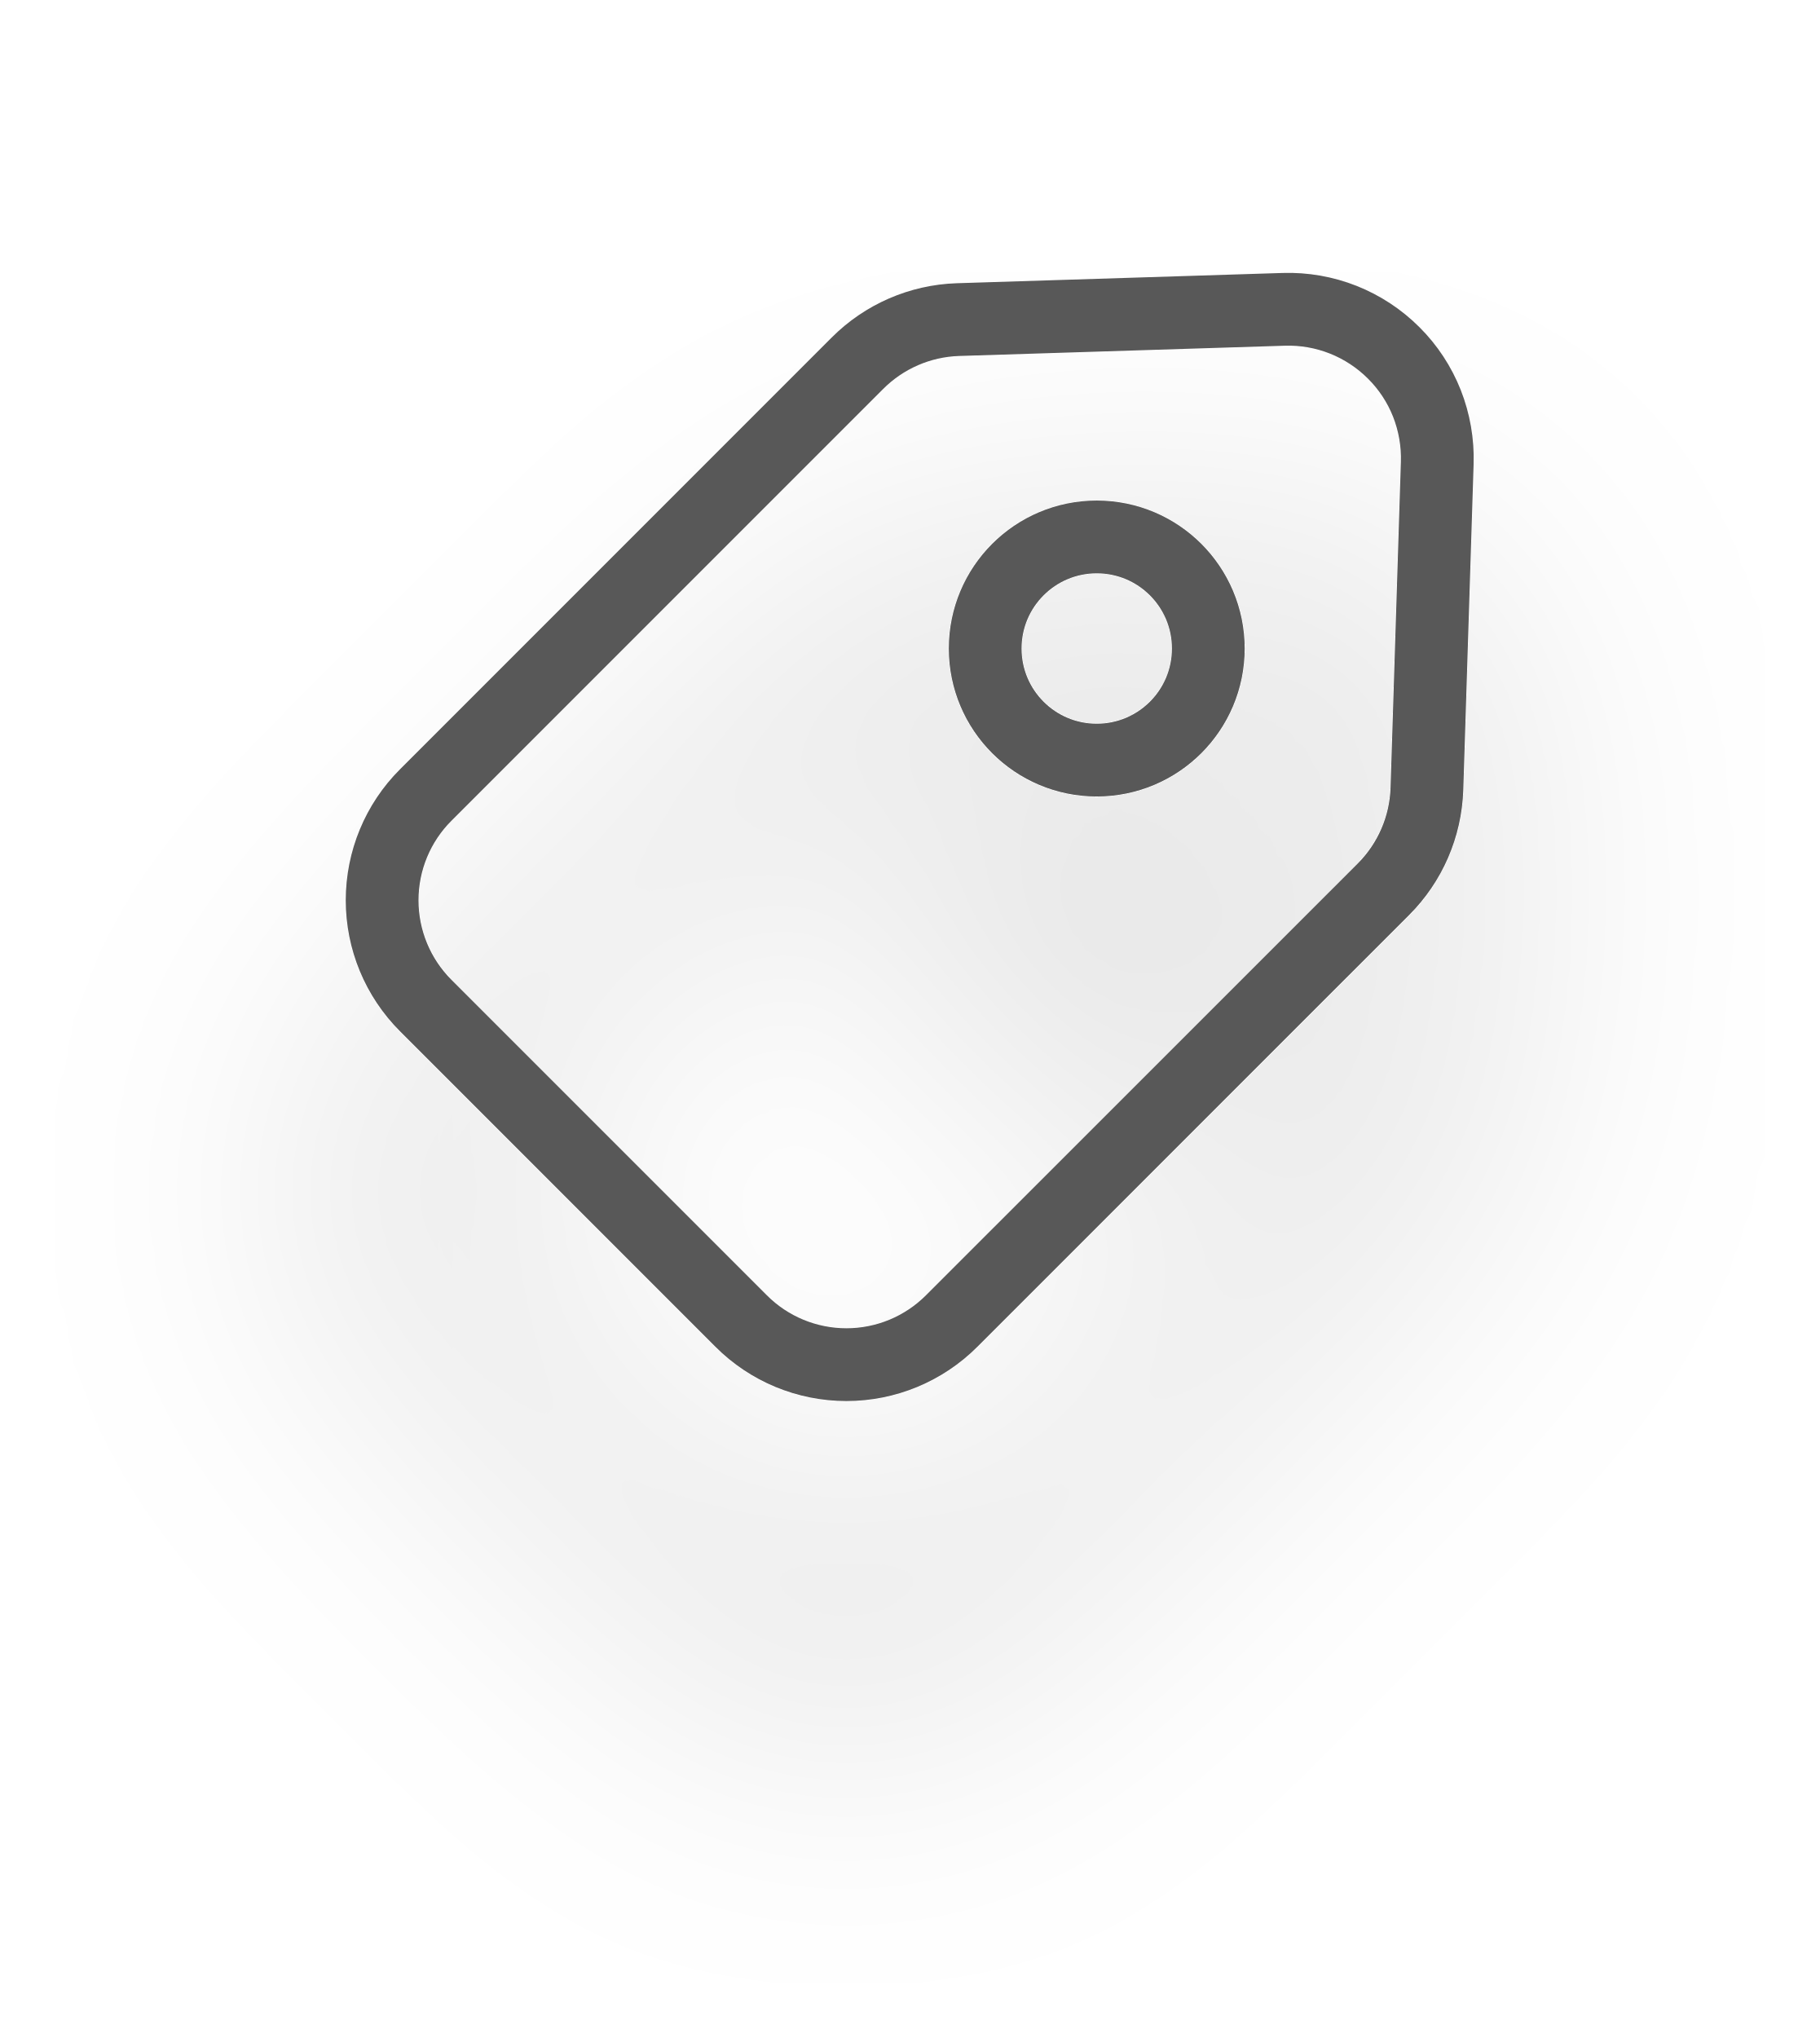
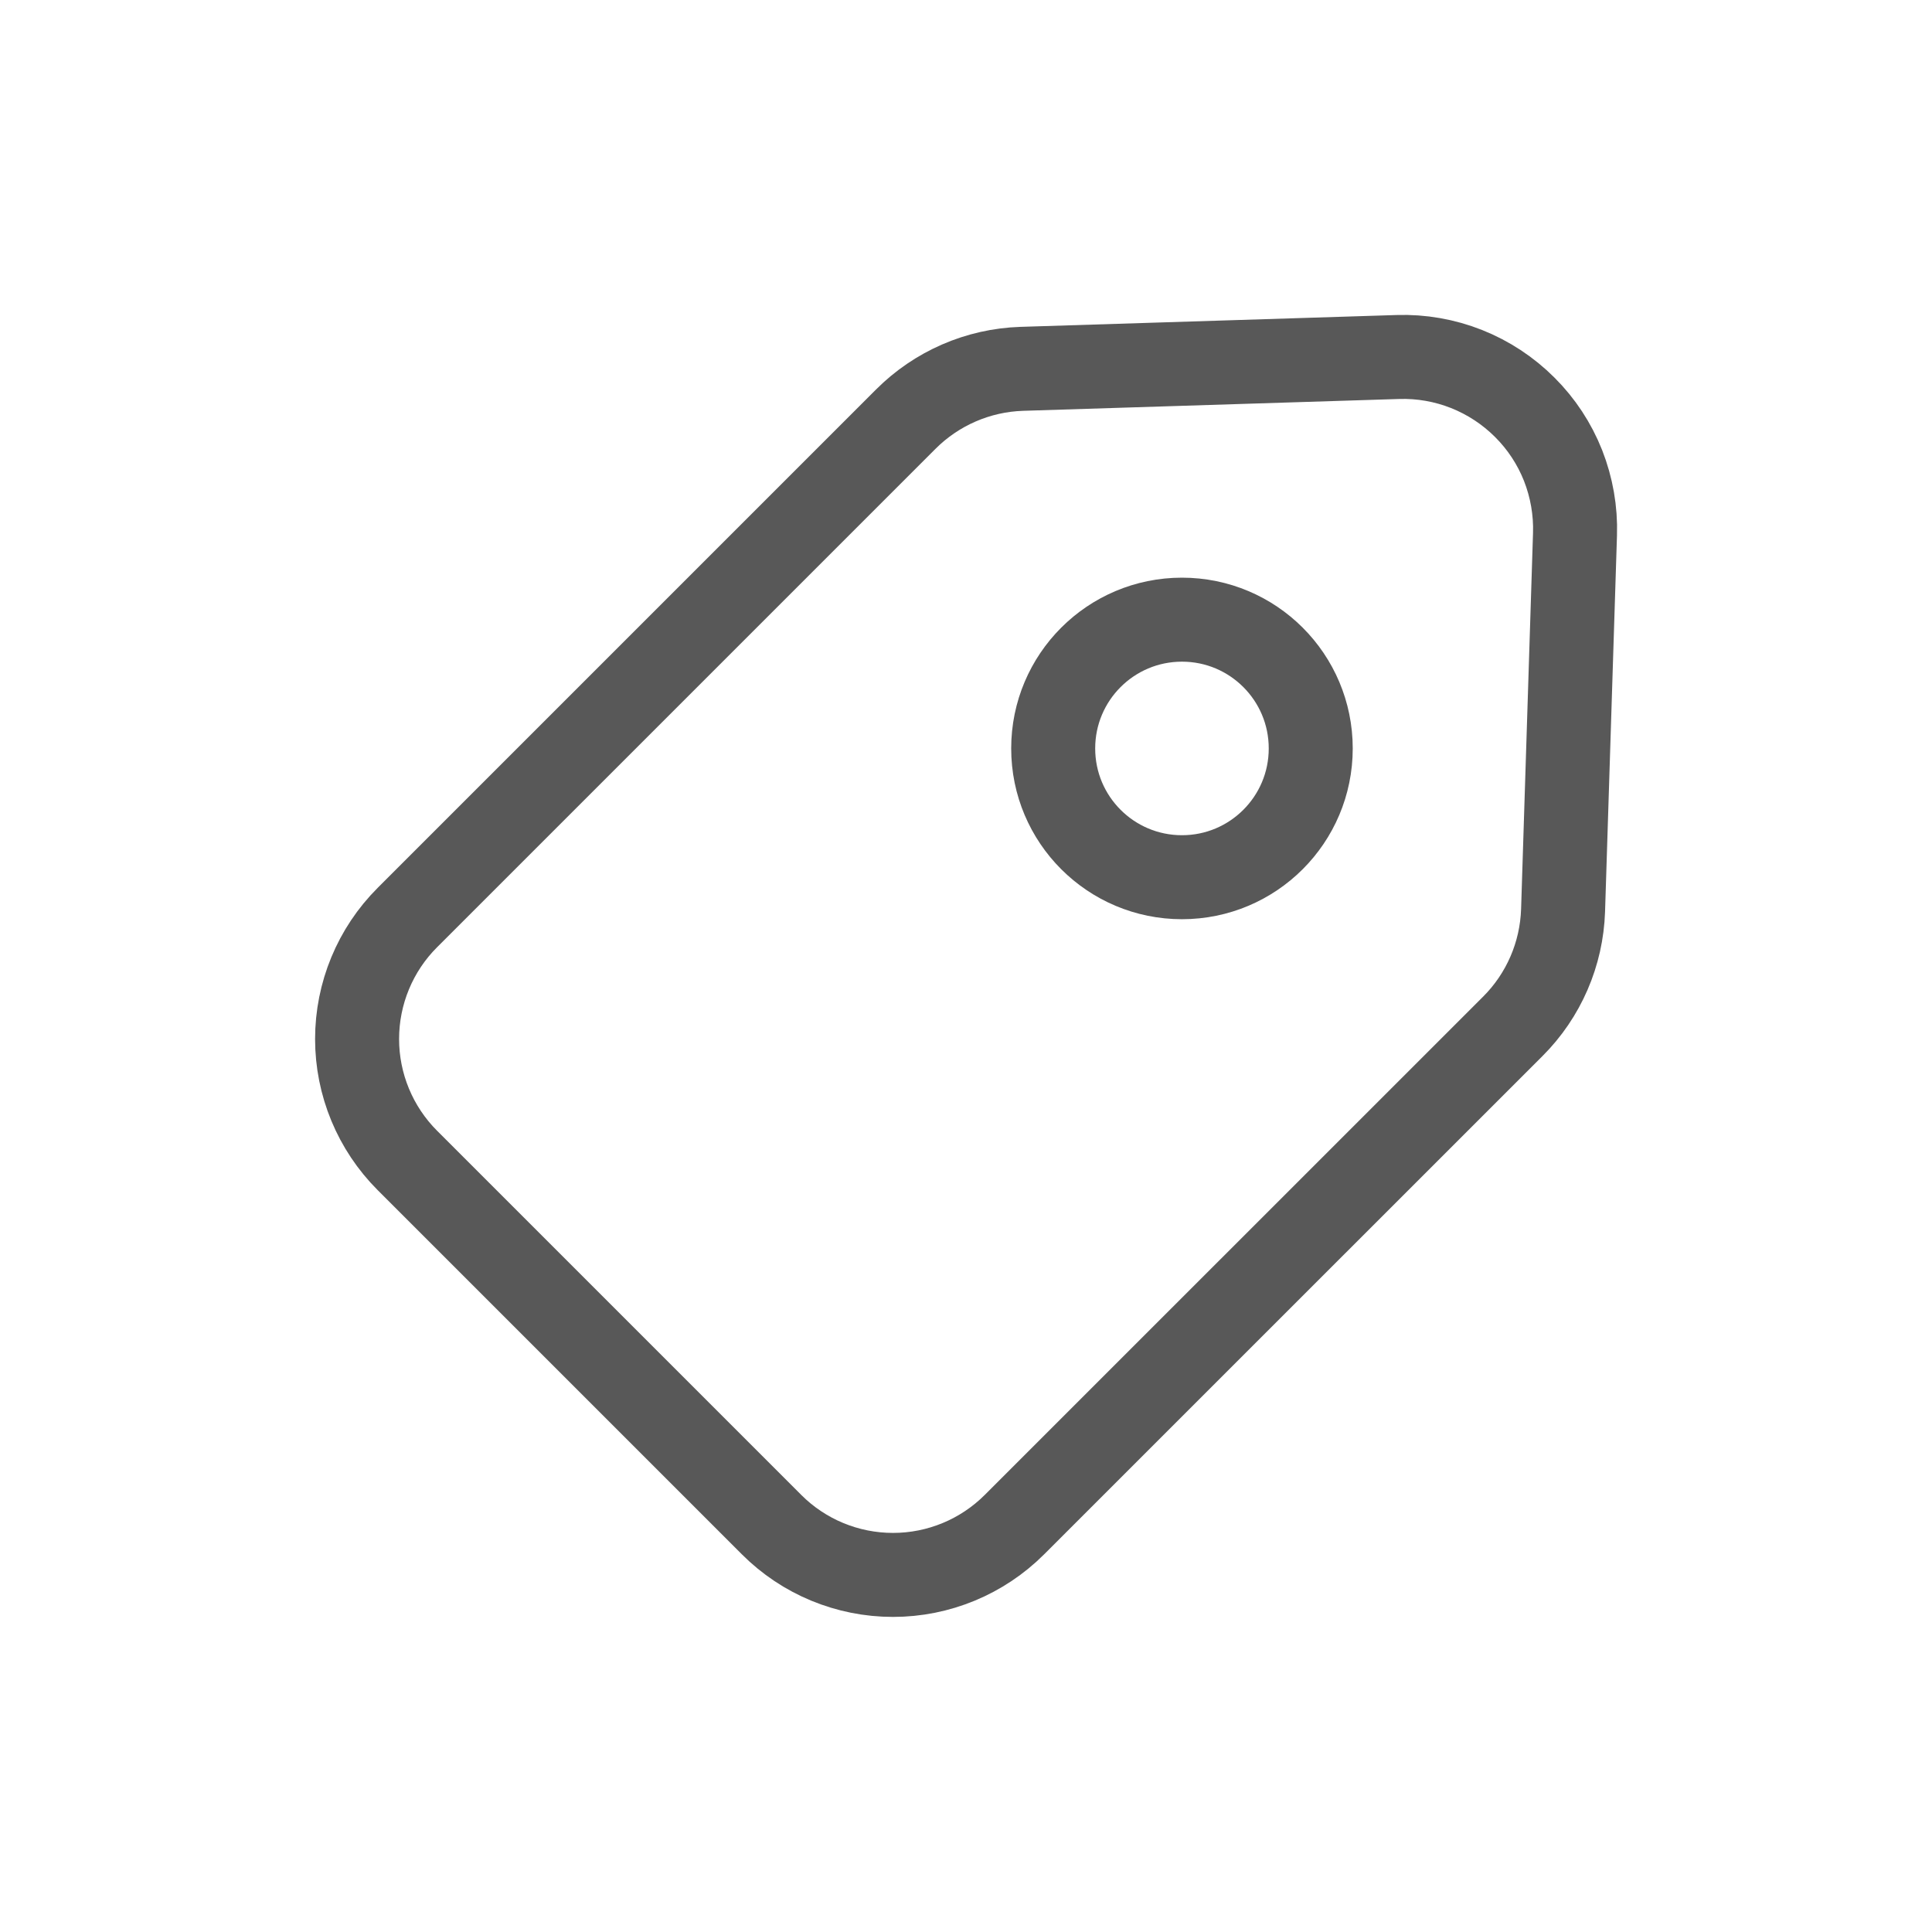
- <svg xmlns="http://www.w3.org/2000/svg" width="25" height="28" viewBox="0 0 25 28" fill="none">
-   <g filter="url(#filter0_d_297_175)">
-     <path d="M19.009 12.219L13.077 18.15C12.693 18.534 12.173 18.749 11.631 18.749C11.089 18.749 10.568 18.534 10.185 18.15L5.85 13.815C5.466 13.431 5.251 12.911 5.251 12.369C5.251 11.827 5.466 11.306 5.85 10.923L11.782 4.991C12.149 4.623 12.643 4.408 13.163 4.391L17.641 4.25C17.92 4.241 18.199 4.29 18.459 4.393C18.718 4.496 18.954 4.651 19.152 4.849C19.35 5.046 19.505 5.282 19.608 5.542C19.71 5.802 19.759 6.081 19.75 6.36L19.608 10.838C19.591 11.358 19.377 11.852 19.009 12.219Z" stroke="#585858" stroke-linecap="round" stroke-linejoin="round" />
-     <path d="M15.071 10.443C15.918 10.443 16.604 9.757 16.604 8.91C16.604 8.063 15.918 7.377 15.071 7.377C14.224 7.377 13.538 8.063 13.538 8.91C13.538 9.757 14.224 10.443 15.071 10.443Z" stroke="#585858" stroke-linecap="round" stroke-linejoin="round" />
-   </g>
-   <defs>
-     <filter id="filter0_d_297_175" x="0.751" y="3.749" width="23.5" height="23.5" filterUnits="userSpaceOnUse" color-interpolation-filters="sRGB">
-       <feFlood flood-opacity="0" result="BackgroundImageFix" />
-       <feColorMatrix in="SourceAlpha" type="matrix" values="0 0 0 0 0 0 0 0 0 0 0 0 0 0 0 0 0 0 127 0" result="hardAlpha" />
-       <feOffset dy="4" />
-       <feGaussianBlur stdDeviation="2" />
-       <feComposite in2="hardAlpha" operator="out" />
-       <feColorMatrix type="matrix" values="0 0 0 0 0 0 0 0 0 0 0 0 0 0 0 0 0 0 0.25 0" />
-       <feBlend mode="normal" in2="BackgroundImageFix" result="effect1_dropShadow_297_175" />
-       <feBlend mode="normal" in="SourceGraphic" in2="effect1_dropShadow_297_175" result="shape" />
-     </filter>
-   </defs>
+ <svg xmlns="http://www.w3.org/2000/svg" width="23" height="23" viewBox="0 0 23 23" fill="none">
+   <path d="M18.009 12.219L12.077 18.15C11.693 18.534 11.173 18.749 10.631 18.749C10.089 18.749 9.568 18.534 9.185 18.15L4.85 13.815C4.466 13.431 4.251 12.911 4.251 12.369C4.251 11.827 4.466 11.306 4.85 10.923L10.782 4.991C11.149 4.623 11.643 4.408 12.163 4.391L16.641 4.25C16.92 4.241 17.199 4.29 17.459 4.393C17.718 4.496 17.954 4.651 18.152 4.849C18.35 5.046 18.505 5.282 18.608 5.542C18.71 5.802 18.759 6.081 18.75 6.36L18.608 10.838C18.591 11.358 18.377 11.852 18.009 12.219Z" stroke="#585858" stroke-linecap="round" stroke-linejoin="round" />
+   <path d="M14.071 10.443C14.918 10.443 15.604 9.757 15.604 8.91C15.604 8.063 14.918 7.377 14.071 7.377C13.224 7.377 12.538 8.063 12.538 8.91C12.538 9.757 13.224 10.443 14.071 10.443Z" stroke="#585858" stroke-linecap="round" stroke-linejoin="round" />
</svg>
